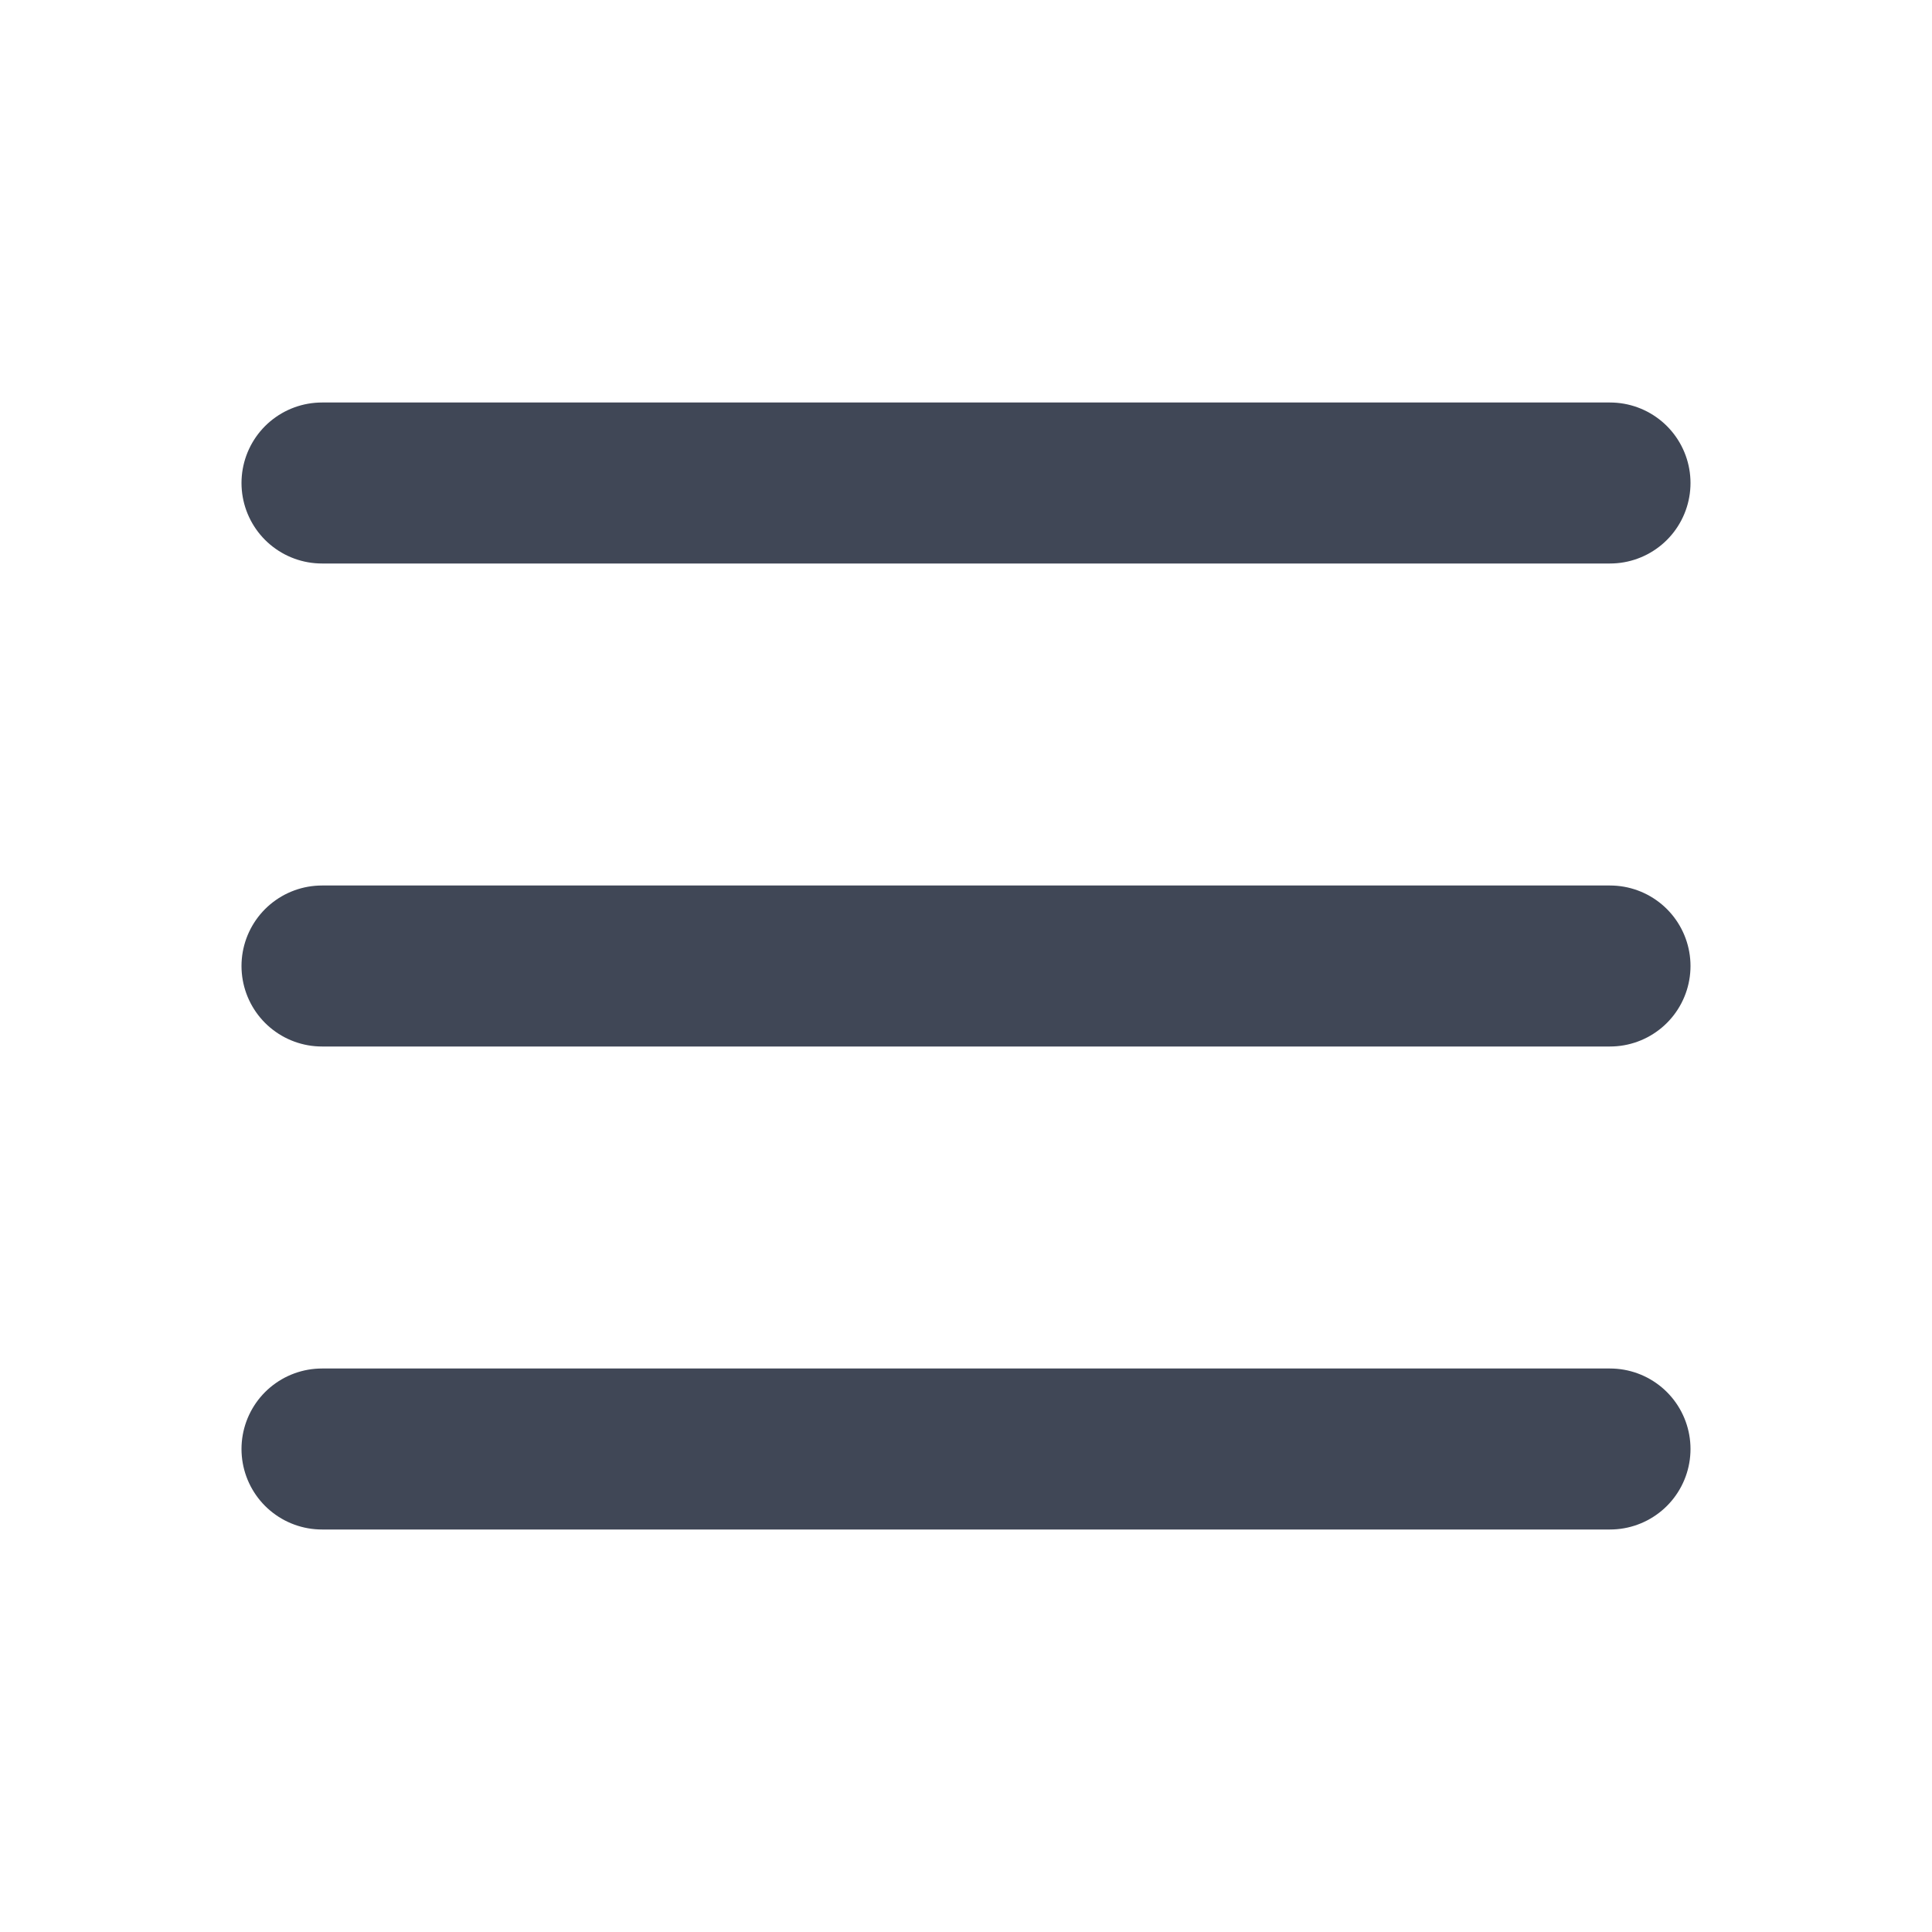
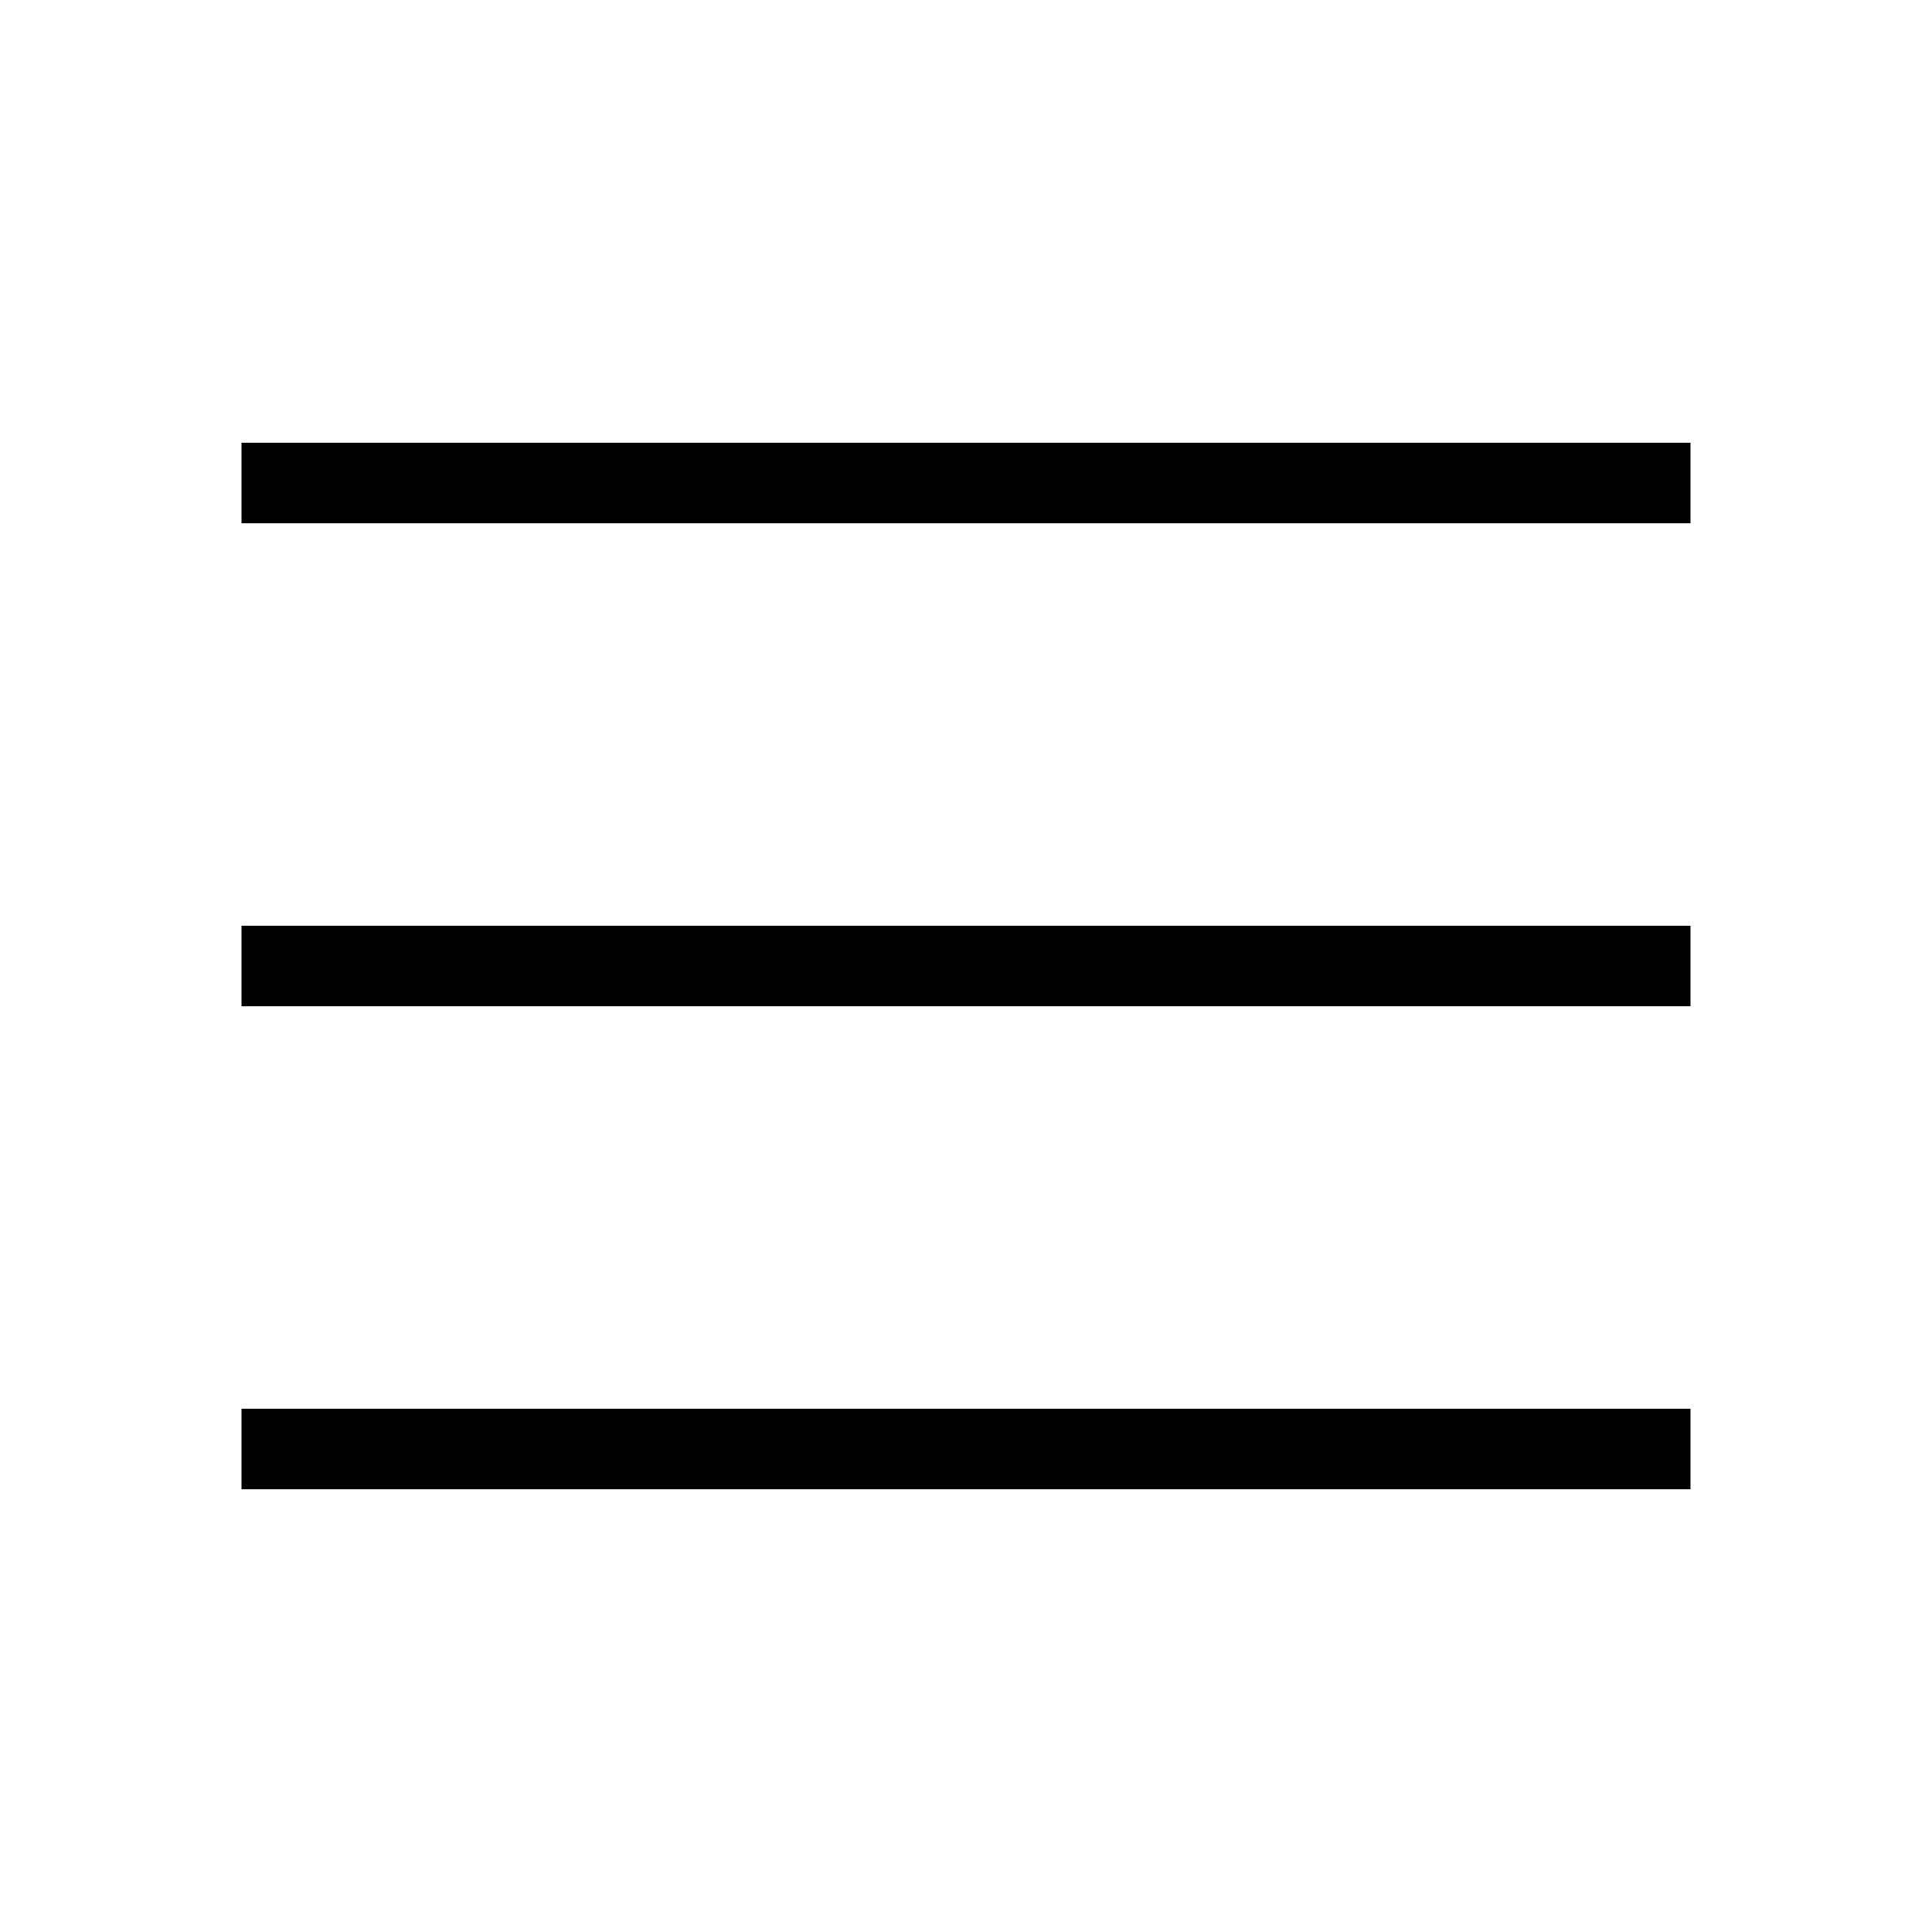
- <svg xmlns="http://www.w3.org/2000/svg" width="1.33em" height="1.33em" viewBox="0 0 24 24" fill="none">
-   <path d="M4 6H20M4 12H20M4 18H20" fill="#404756" stroke="#404756" stroke-width="2" stroke-linecap="round" stroke-linejoin="round" />
+ <svg width="1.33em" height="1.33em" viewBox="0 0 24 24" fill="none" stroke="currentColor" strokeWidth="2" strokeLinecap="round" strokeLinejoin="round">
+   <line x1="3" y1="12" x2="21" y2="12" />
+   <line x1="3" y1="6" x2="21" y2="6" />
+   <line x1="3" y1="18" x2="21" y2="18" />
</svg>
